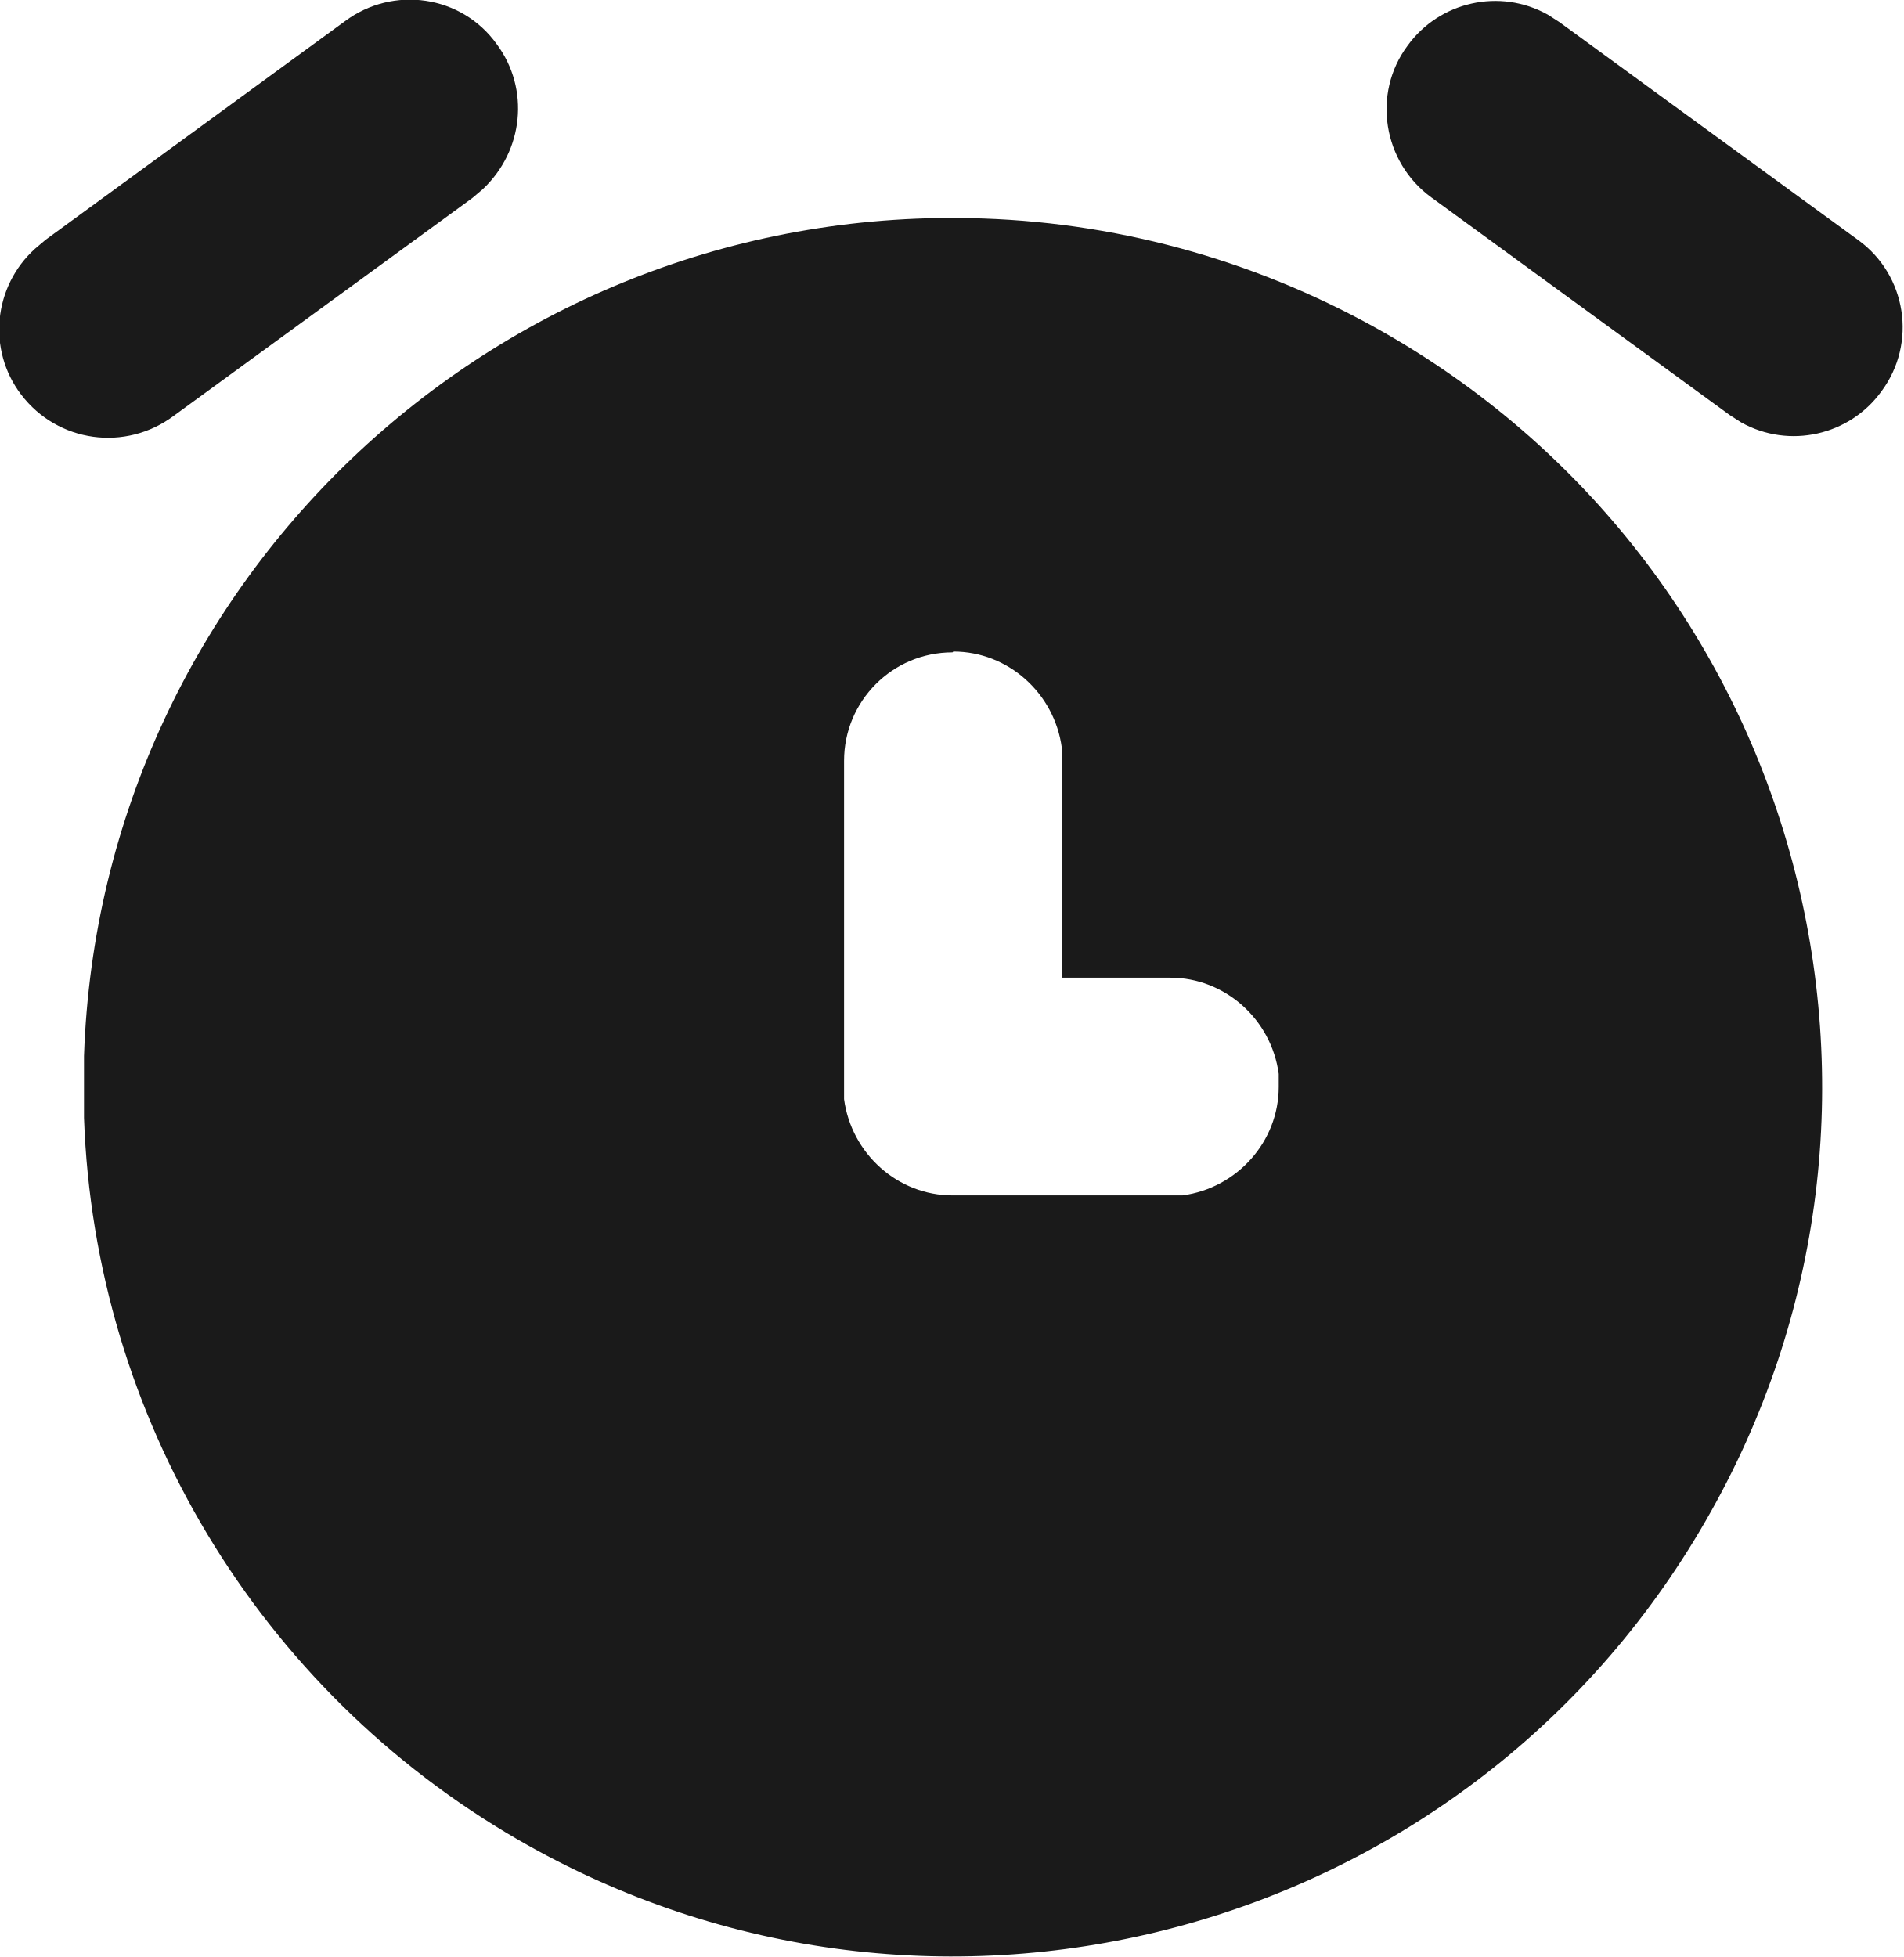
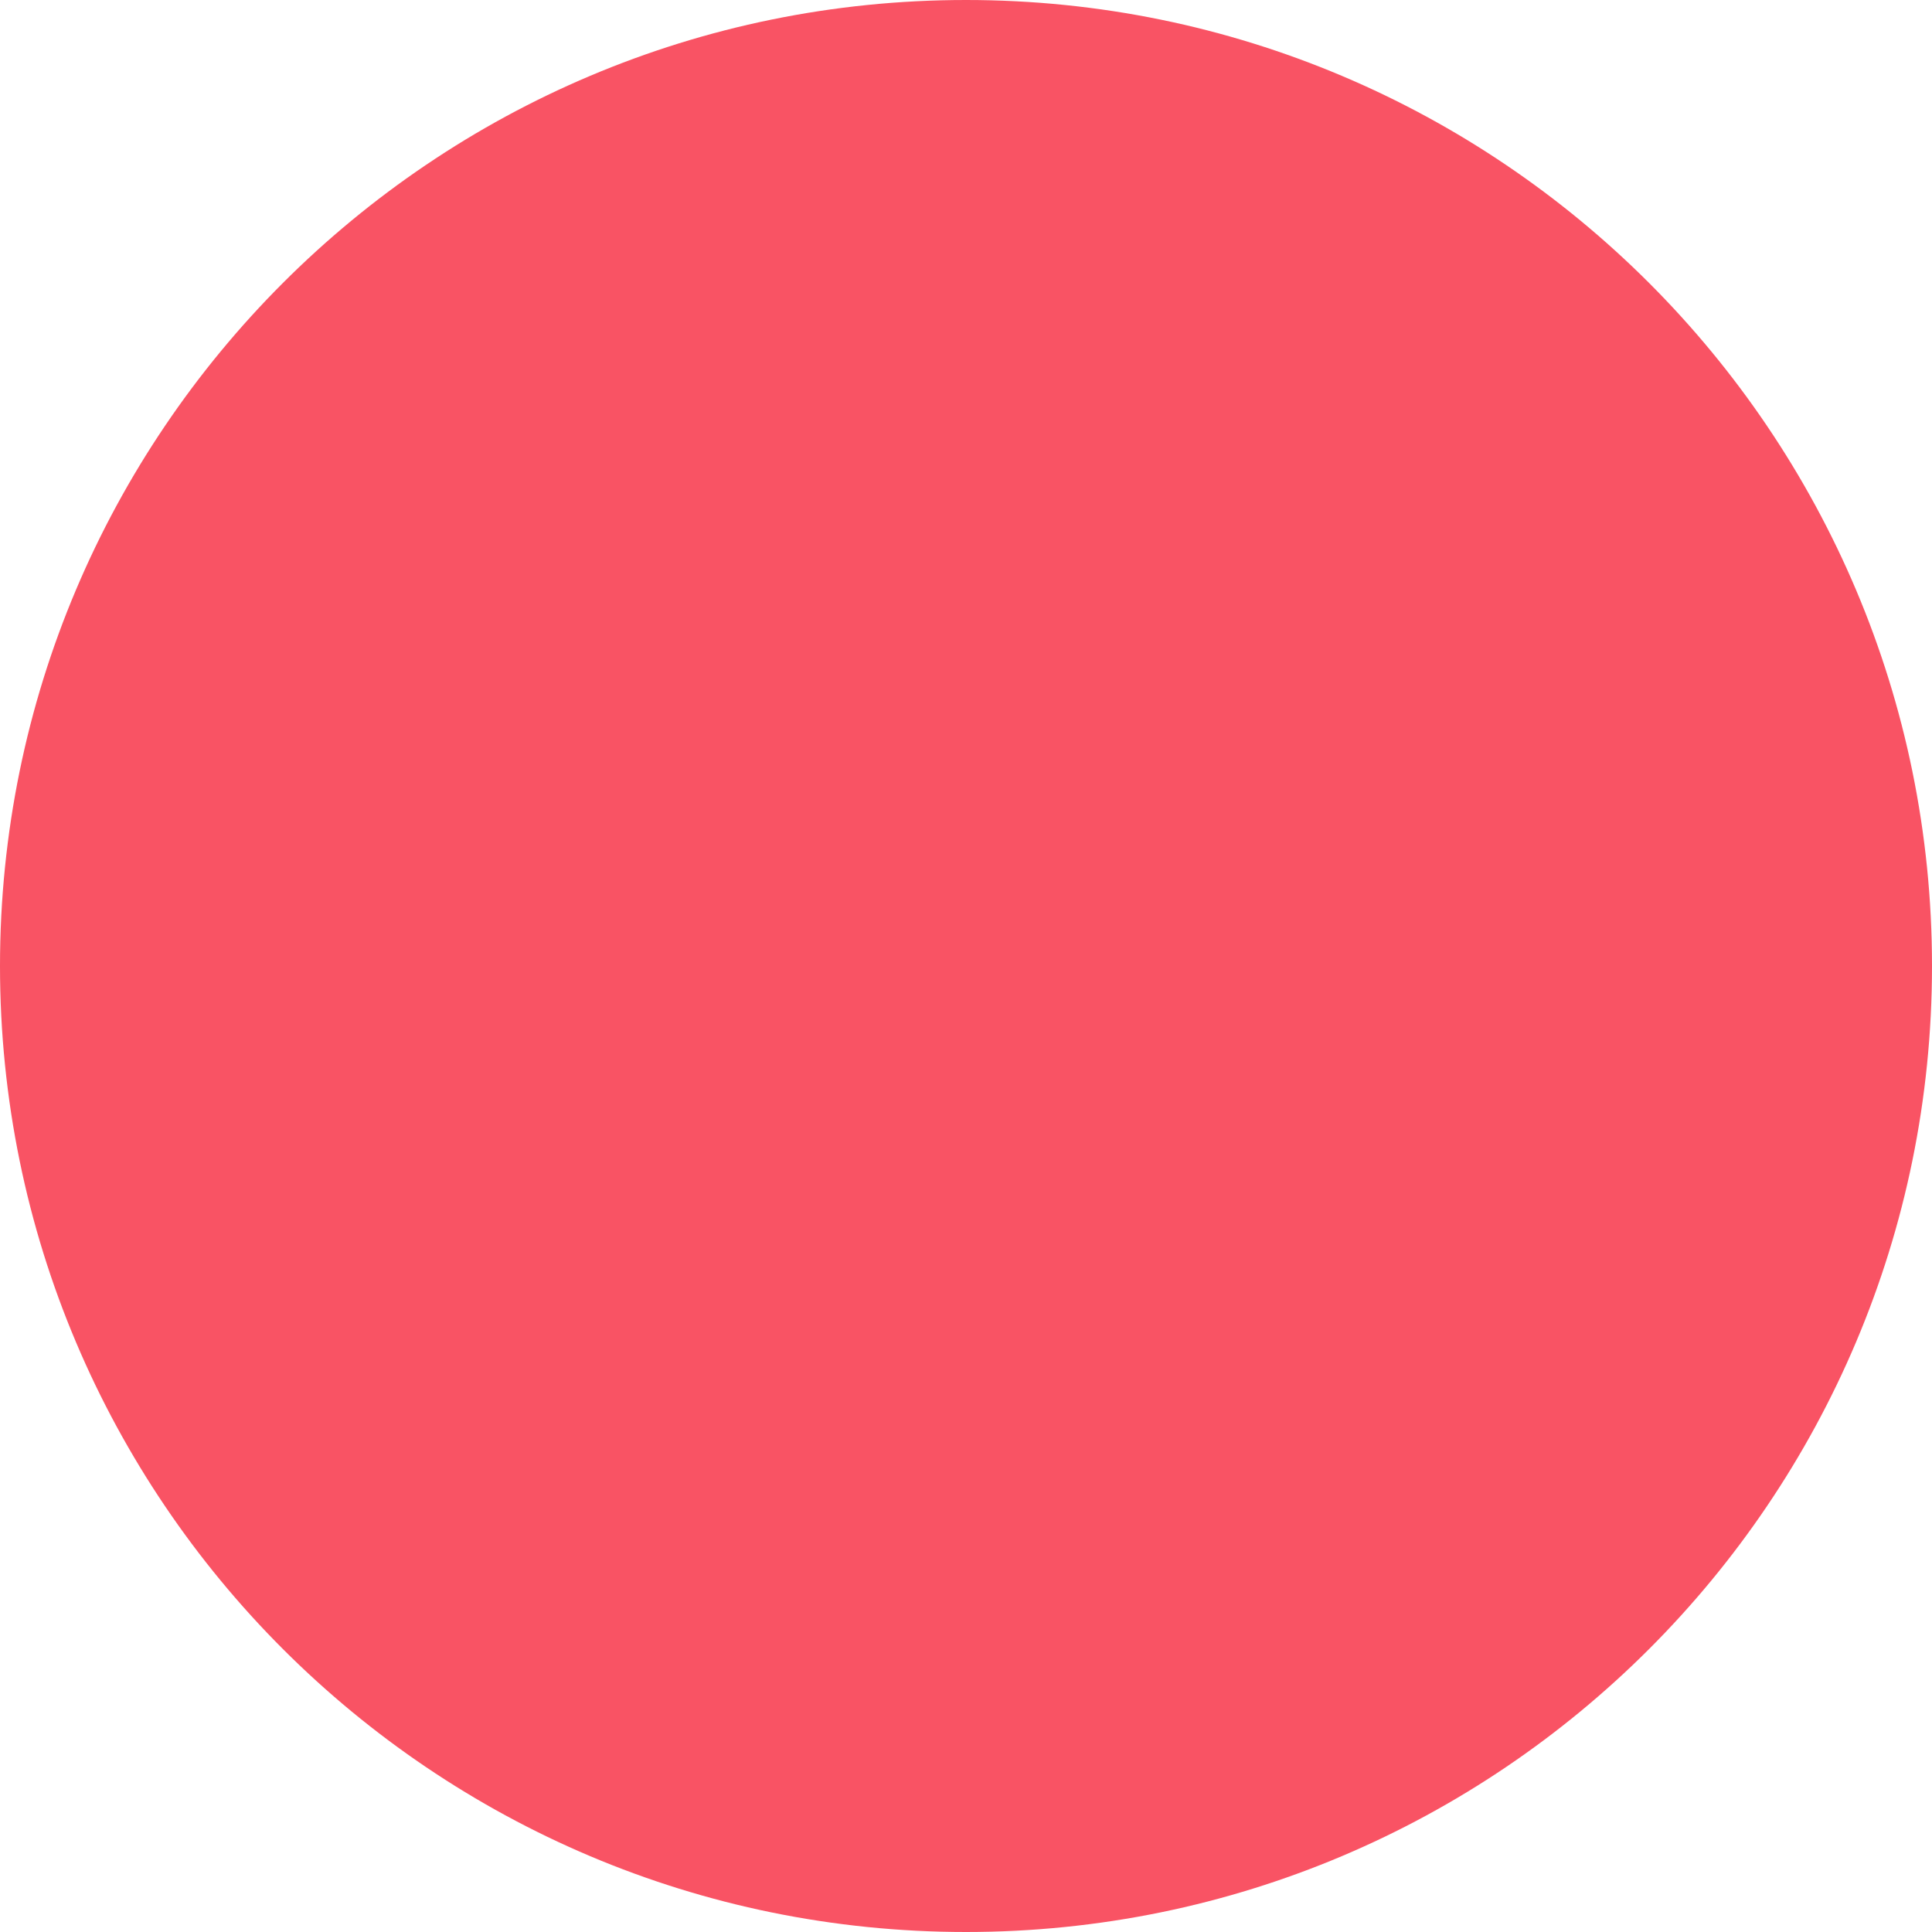
- <svg xmlns="http://www.w3.org/2000/svg" id="Layer_2" data-name="Layer 2" viewBox="0 0 23.34 24">
+ <svg xmlns="http://www.w3.org/2000/svg" id="Layer_2" data-name="Layer 2" viewBox="0 0 1000 1000">
  <defs>
    <style>
      .cls-1 {
-         fill: #1a1a1a;
+         fill: #f95364;
      }
    </style>
  </defs>
  <g id="Layer_1-2" data-name="Layer 1">
-     <g>
-       <path class="cls-1" d="M17.01,4.1c5.1,2.94,6.85,9.46,3.9,14.56-2.94,5.1-9.46,6.85-14.56,3.9-3.18-1.84-5.19-5.18-5.32-8.85v-.38s0-.38,0-.38C1.23,7.07,6.17,2.47,12.06,2.68c1.74,.06,3.44,.55,4.95,1.42Zm-5.33,3.9c-.74,0-1.33,.6-1.33,1.33v4.15c.09,.67,.66,1.18,1.33,1.18h2.82c.67-.09,1.18-.66,1.18-1.33v-.16c-.09-.67-.66-1.18-1.33-1.18h-1.33v-2.82c-.09-.67-.66-1.18-1.33-1.18Z" />
-       <path class="cls-1" d="M4.23,.26c.59-.44,1.43-.32,1.86,.28,.41,.55,.33,1.31-.17,1.78l-.13,.11-3.66,2.67c-.59,.44-1.42,.33-1.87-.26-.42-.55-.34-1.33,.17-1.79l.13-.11L4.23,.26h0Z" />
-       <path class="cls-1" d="M17.26,.56c.39-.54,1.13-.71,1.72-.38l.14,.09,3.66,2.67c.6,.43,.73,1.27,.29,1.86-.39,.54-1.13,.71-1.72,.38l-.14-.09-3.66-2.67c-.59-.43-.73-1.27-.29-1.86h0s0,0,0,0Z" />
-     </g>
+     <circle class="cls-1" cx="500" cy="500" r="500" />
  </g>
</svg>
